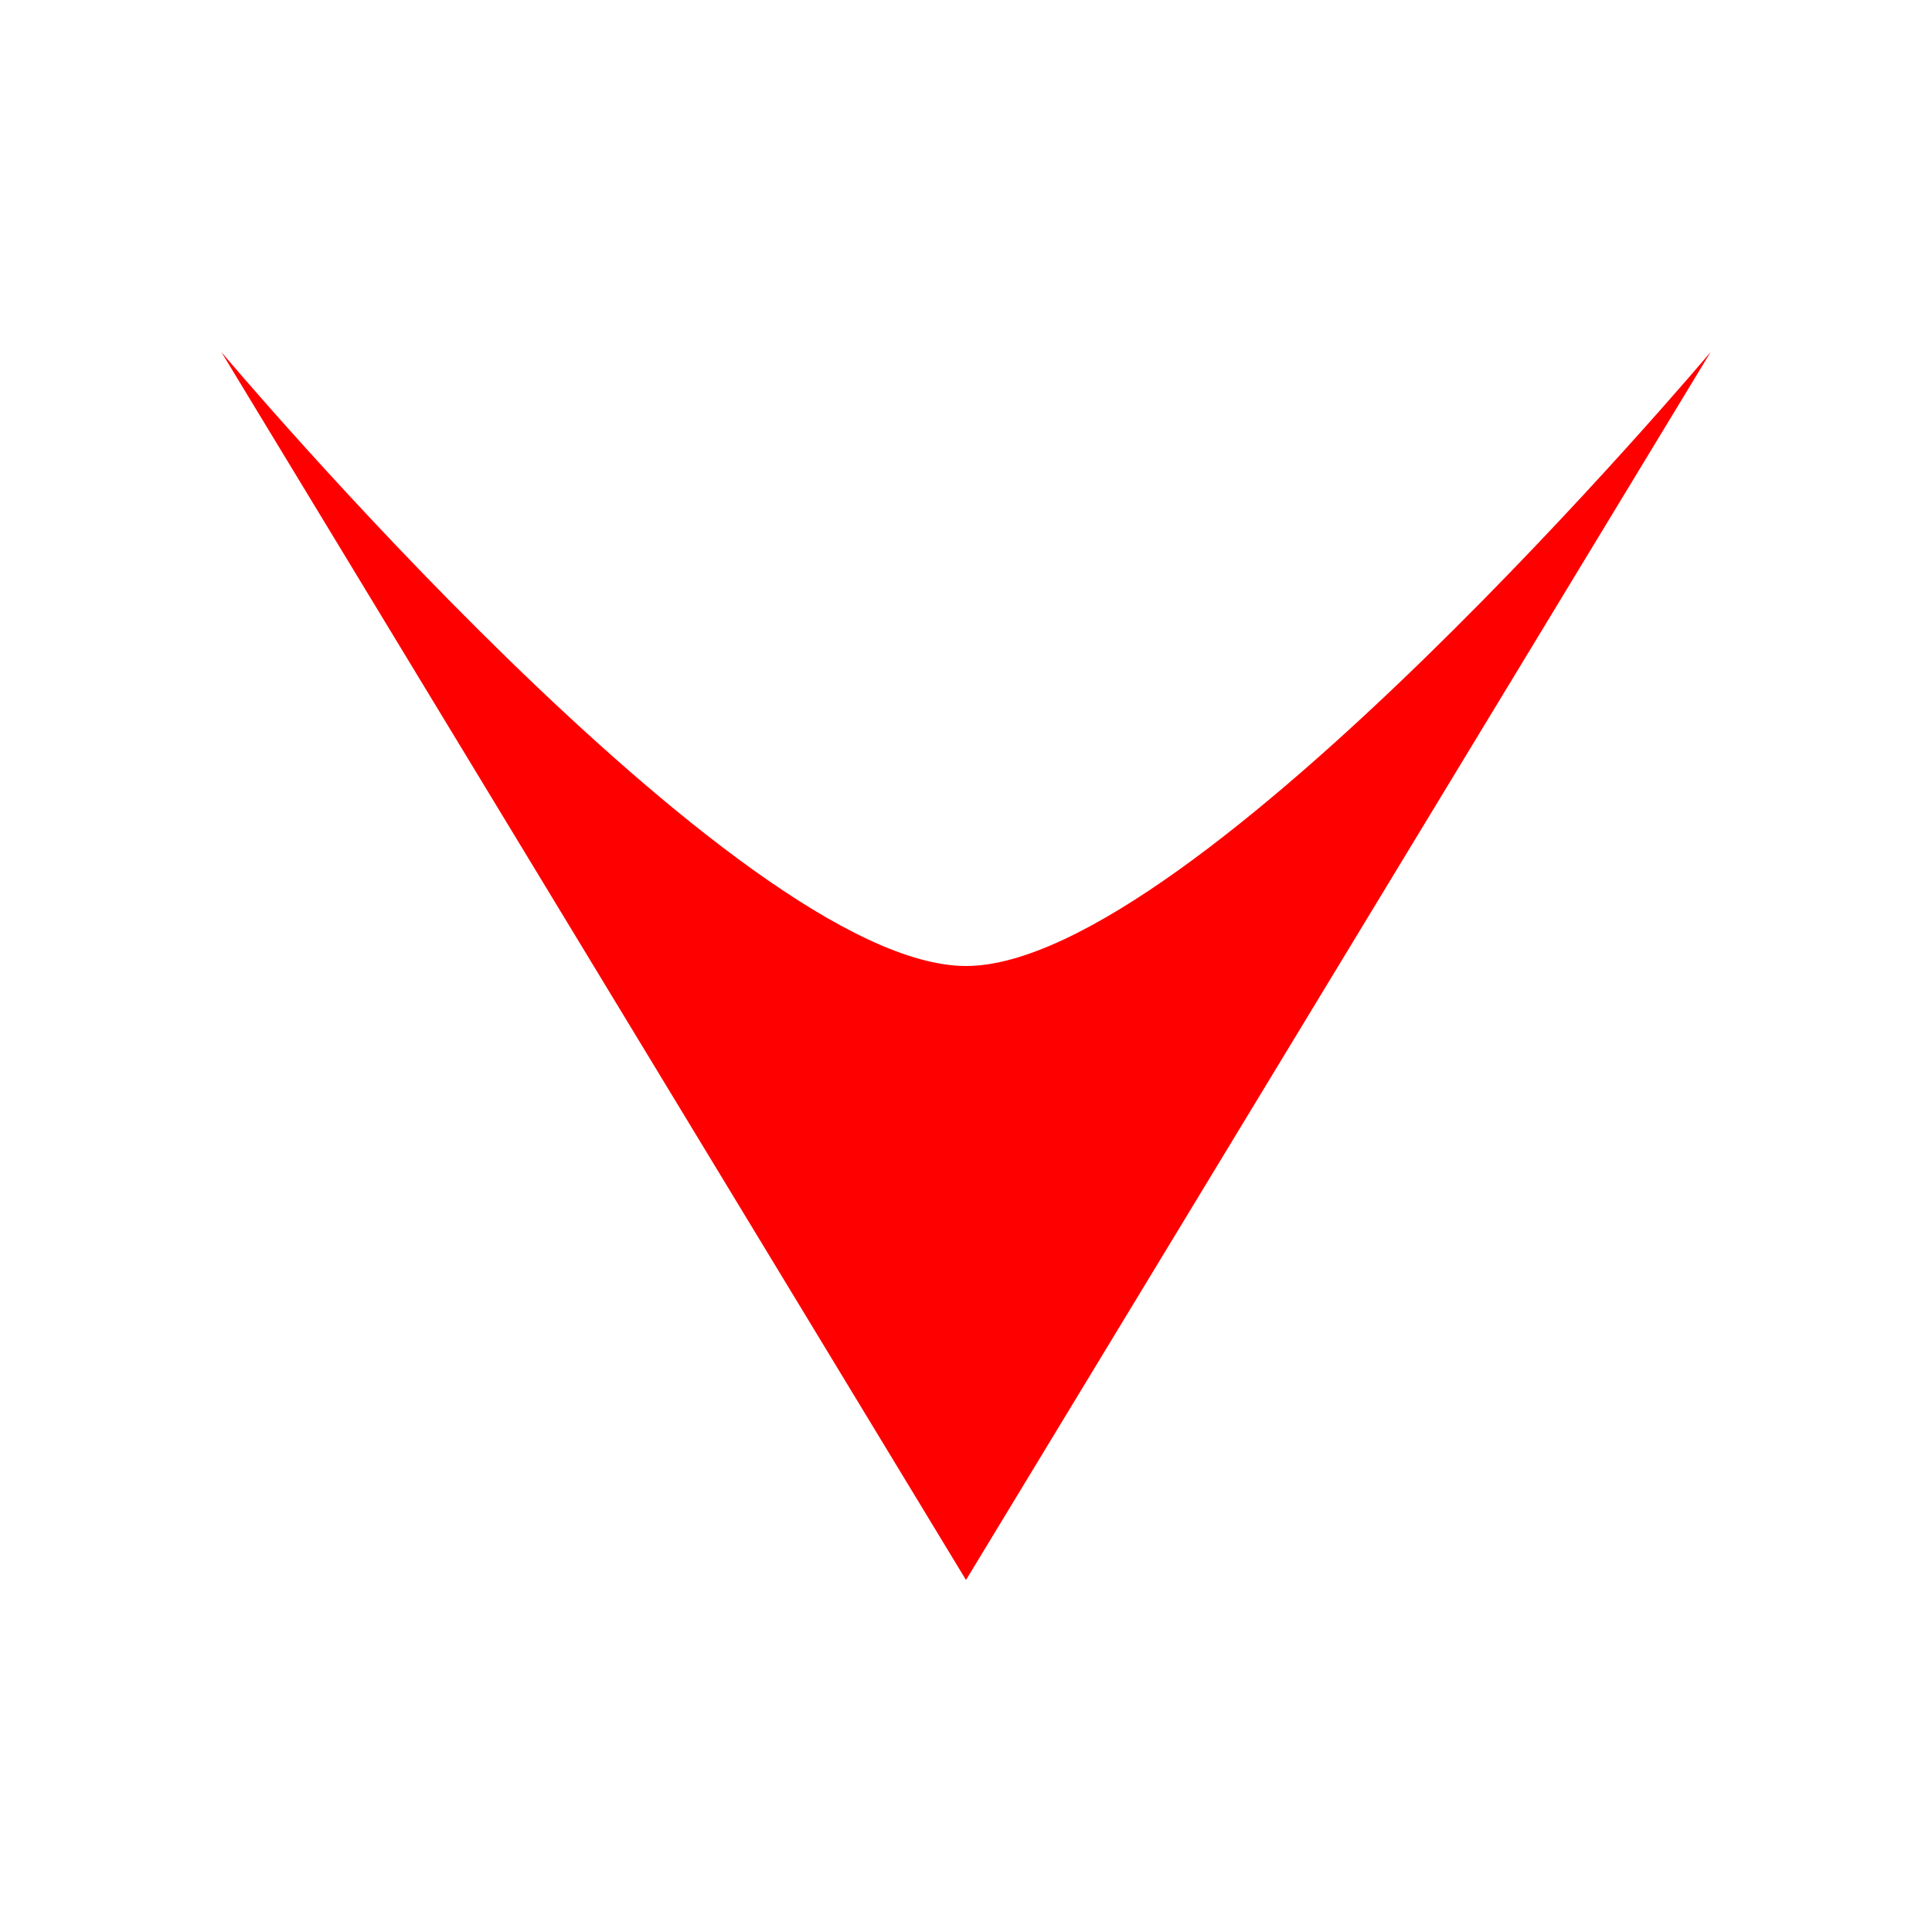
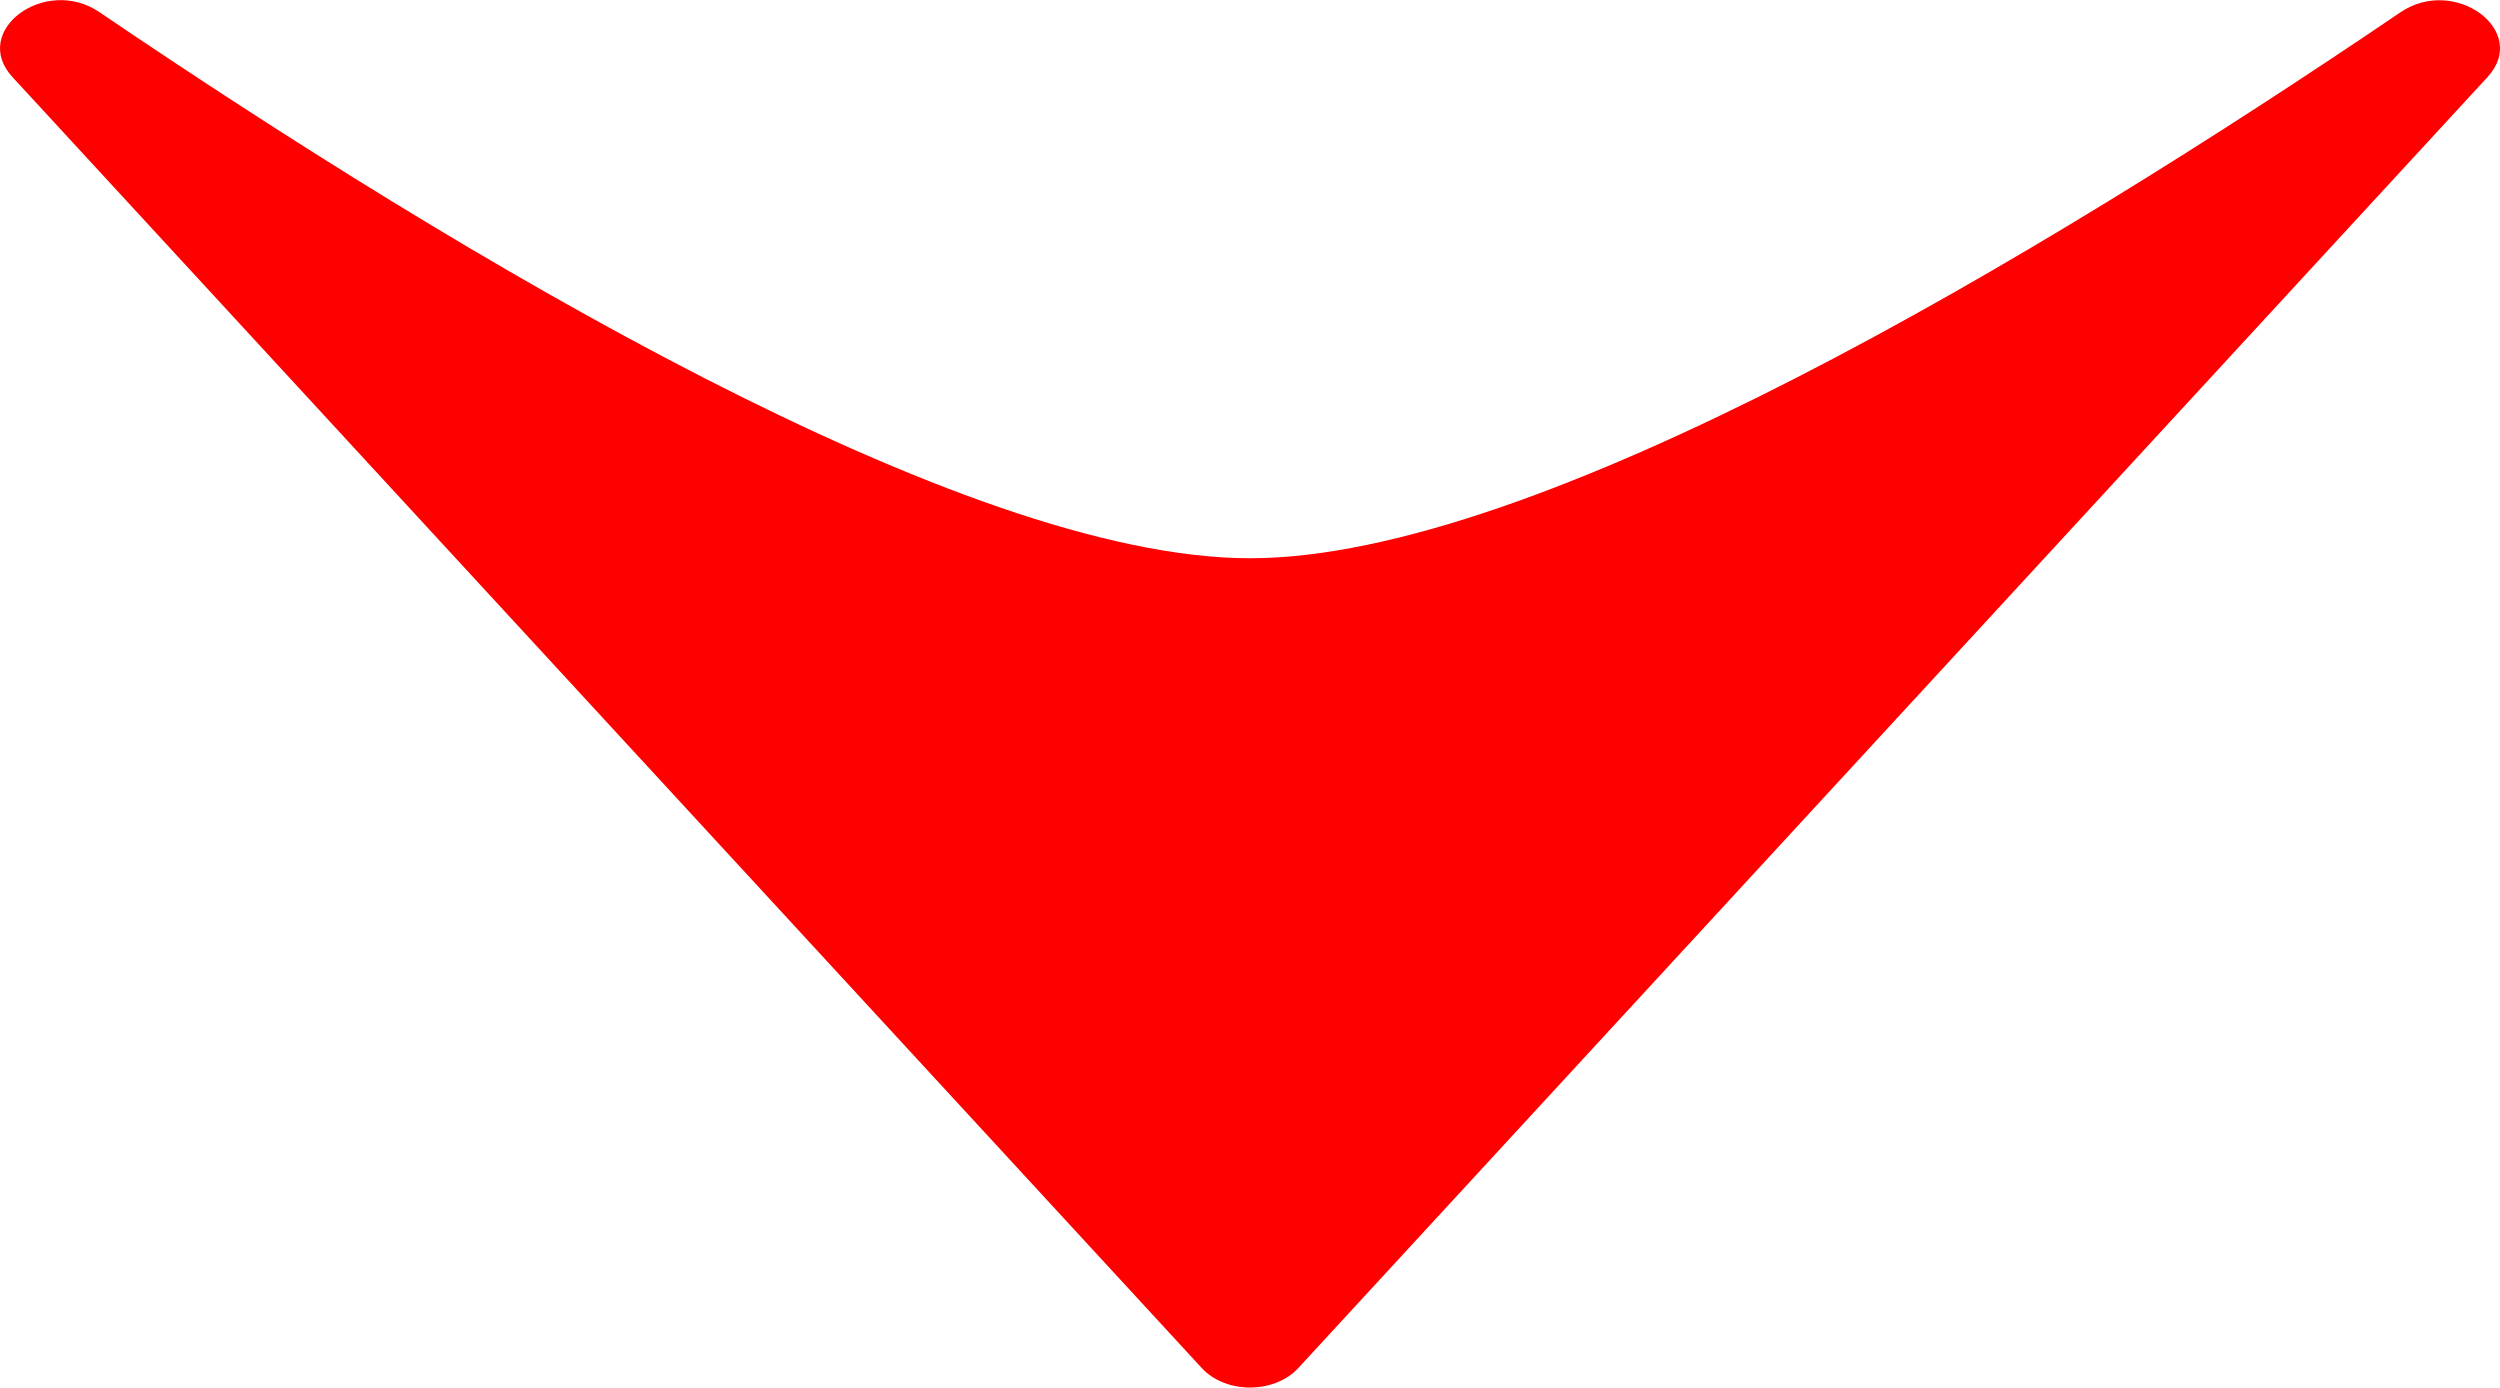
- <svg xmlns="http://www.w3.org/2000/svg" id="Layer_1" data-name="Layer 1" viewBox="0 0 400 400" width="0.7em" height="0.7em">
+ <svg xmlns="http://www.w3.org/2000/svg" viewBox="0 0 325.08 180.42">
  <defs>
    <style>.cls-1{fill:red;}</style>
  </defs>
-   <path class="cls-1" d="M200,327.12,354.17,72.88S247.23,200,200,200,45.83,72.88,45.83,72.88Z" />
+   <g id="Layer_2" data-name="Layer 2">
+     <g id="Layer_1-2" data-name="Layer 1">
+       <path class="cls-1" d="M168.83,177.88,323.48,10c5.48-6-4.29-13.19-11.33-8.41-47.18,32-112.3,71-149.61,71s-102.43-39-149.6-71C5.89-3.22-3.87,4,1.6,10L156.26,177.88C159.37,181.27,165.71,181.27,168.83,177.88Z" />
+     </g>
+   </g>
</svg>
